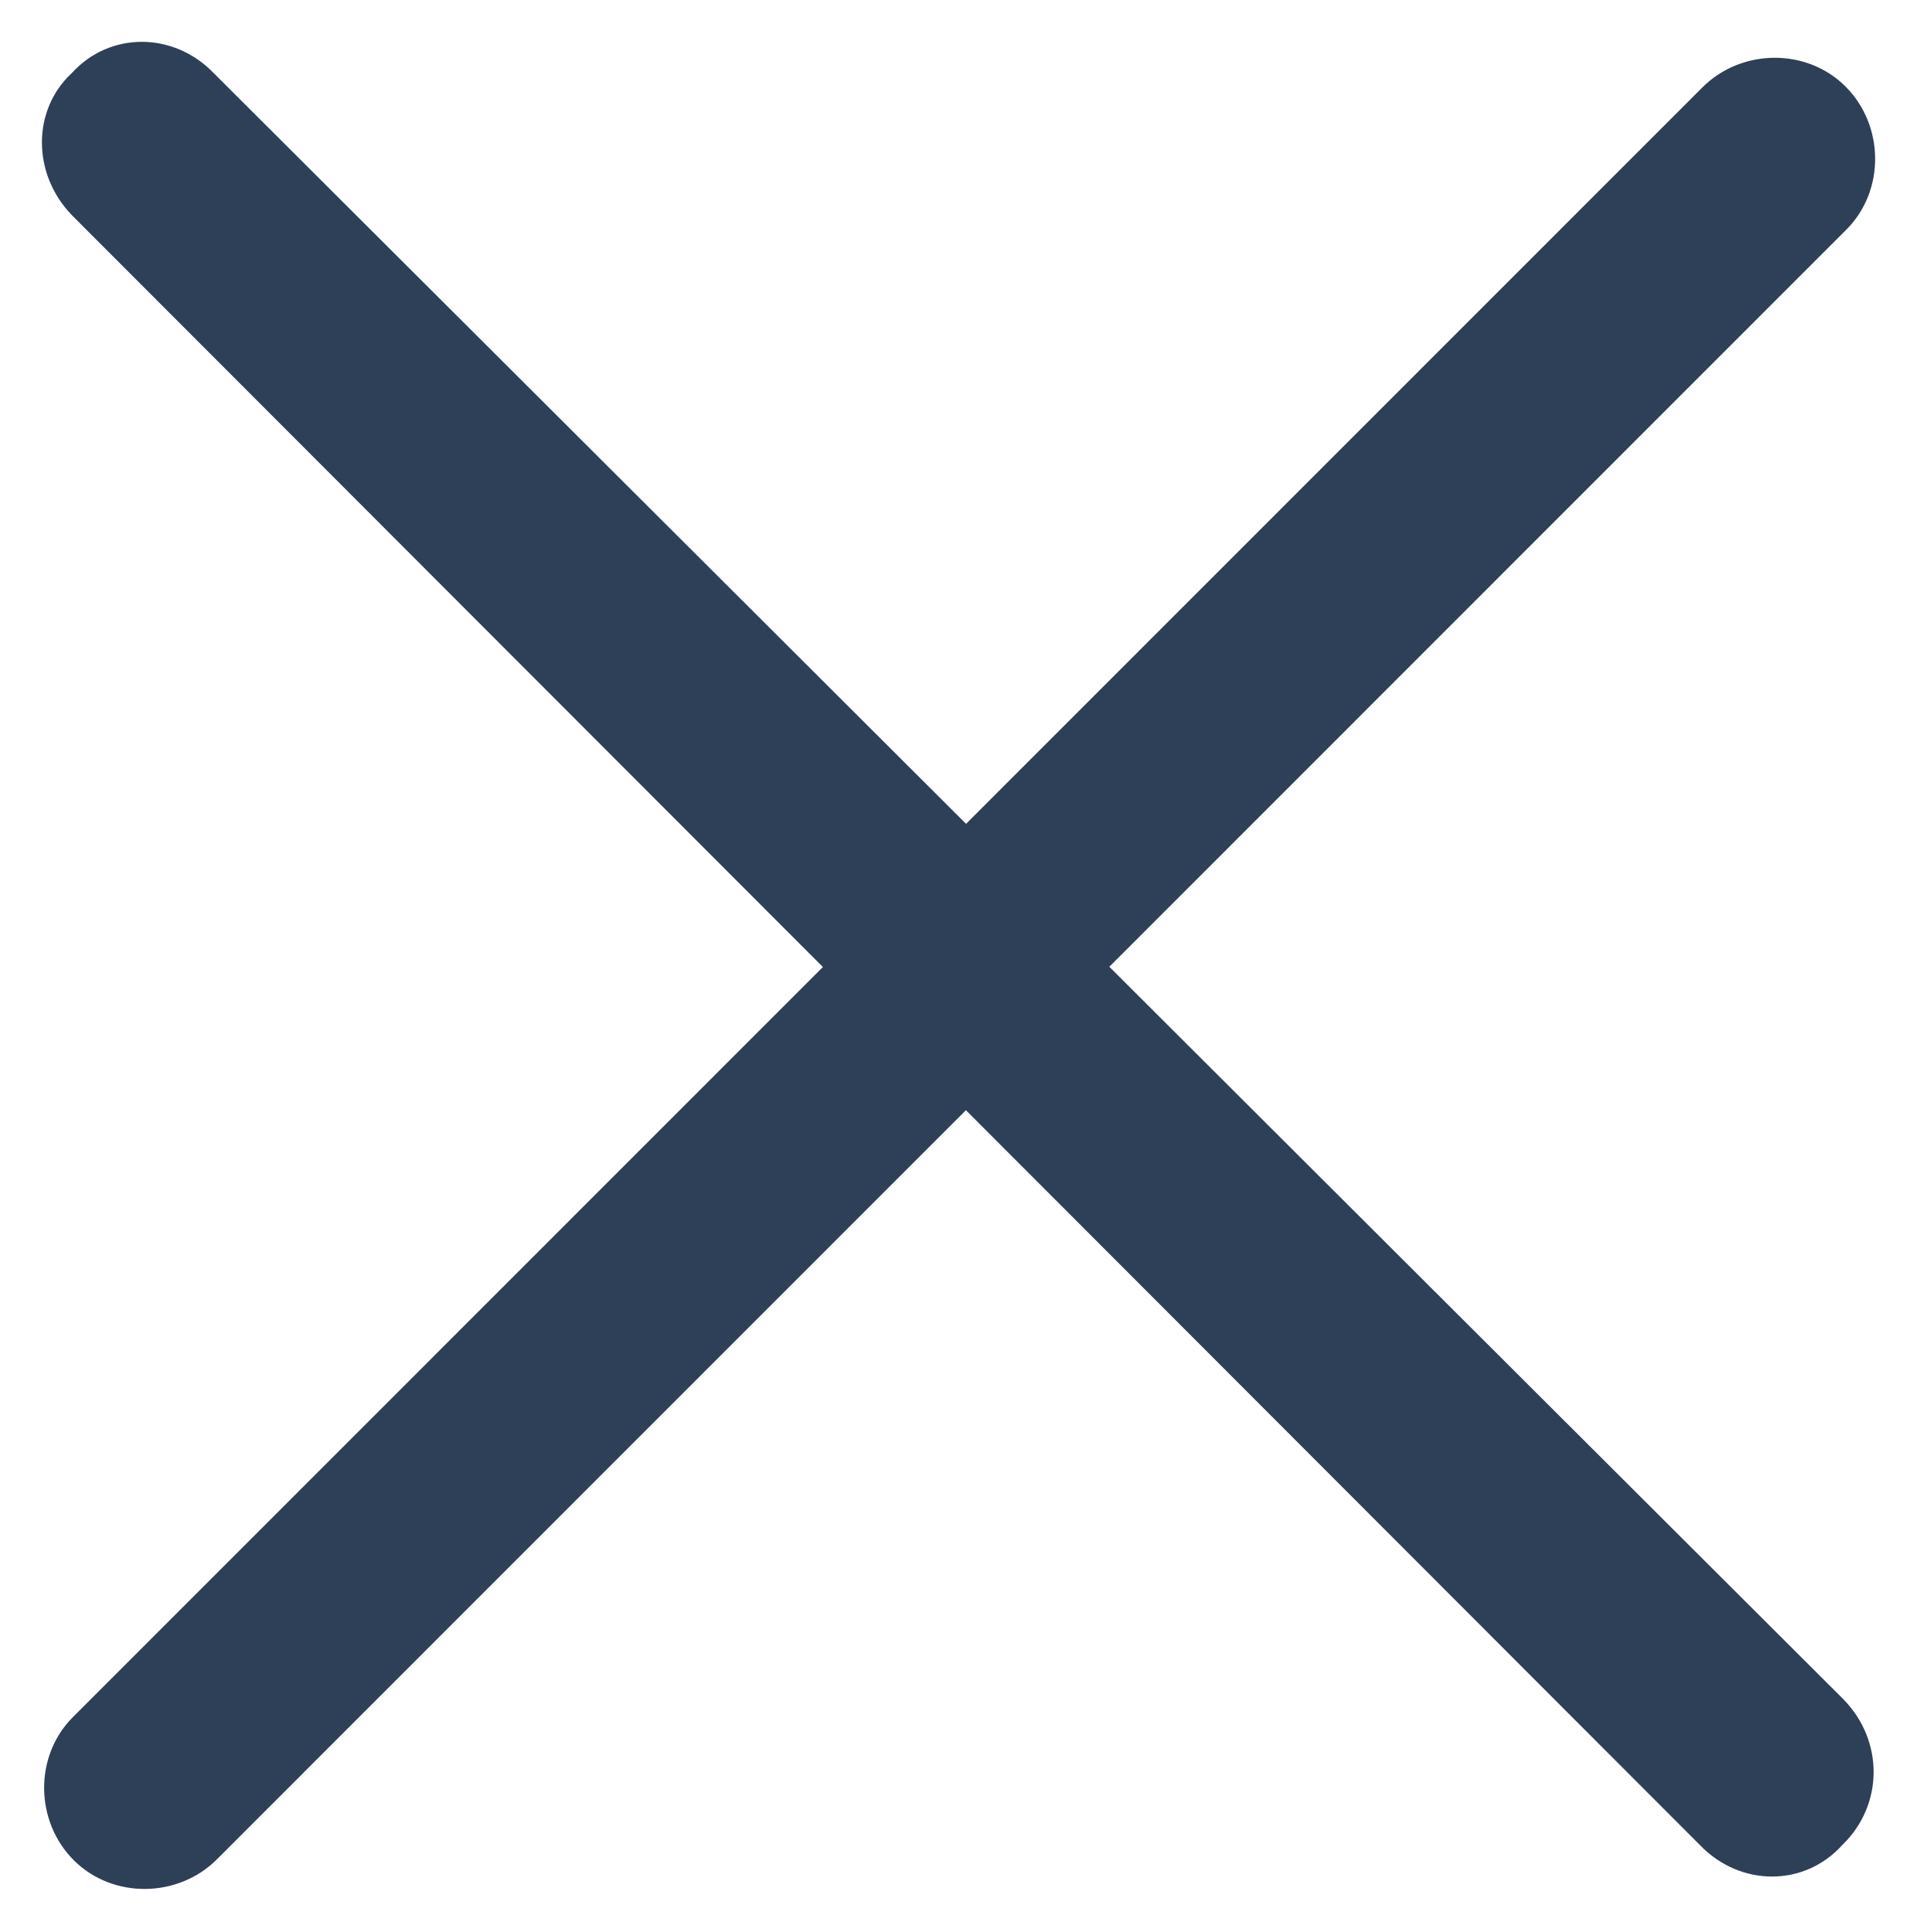
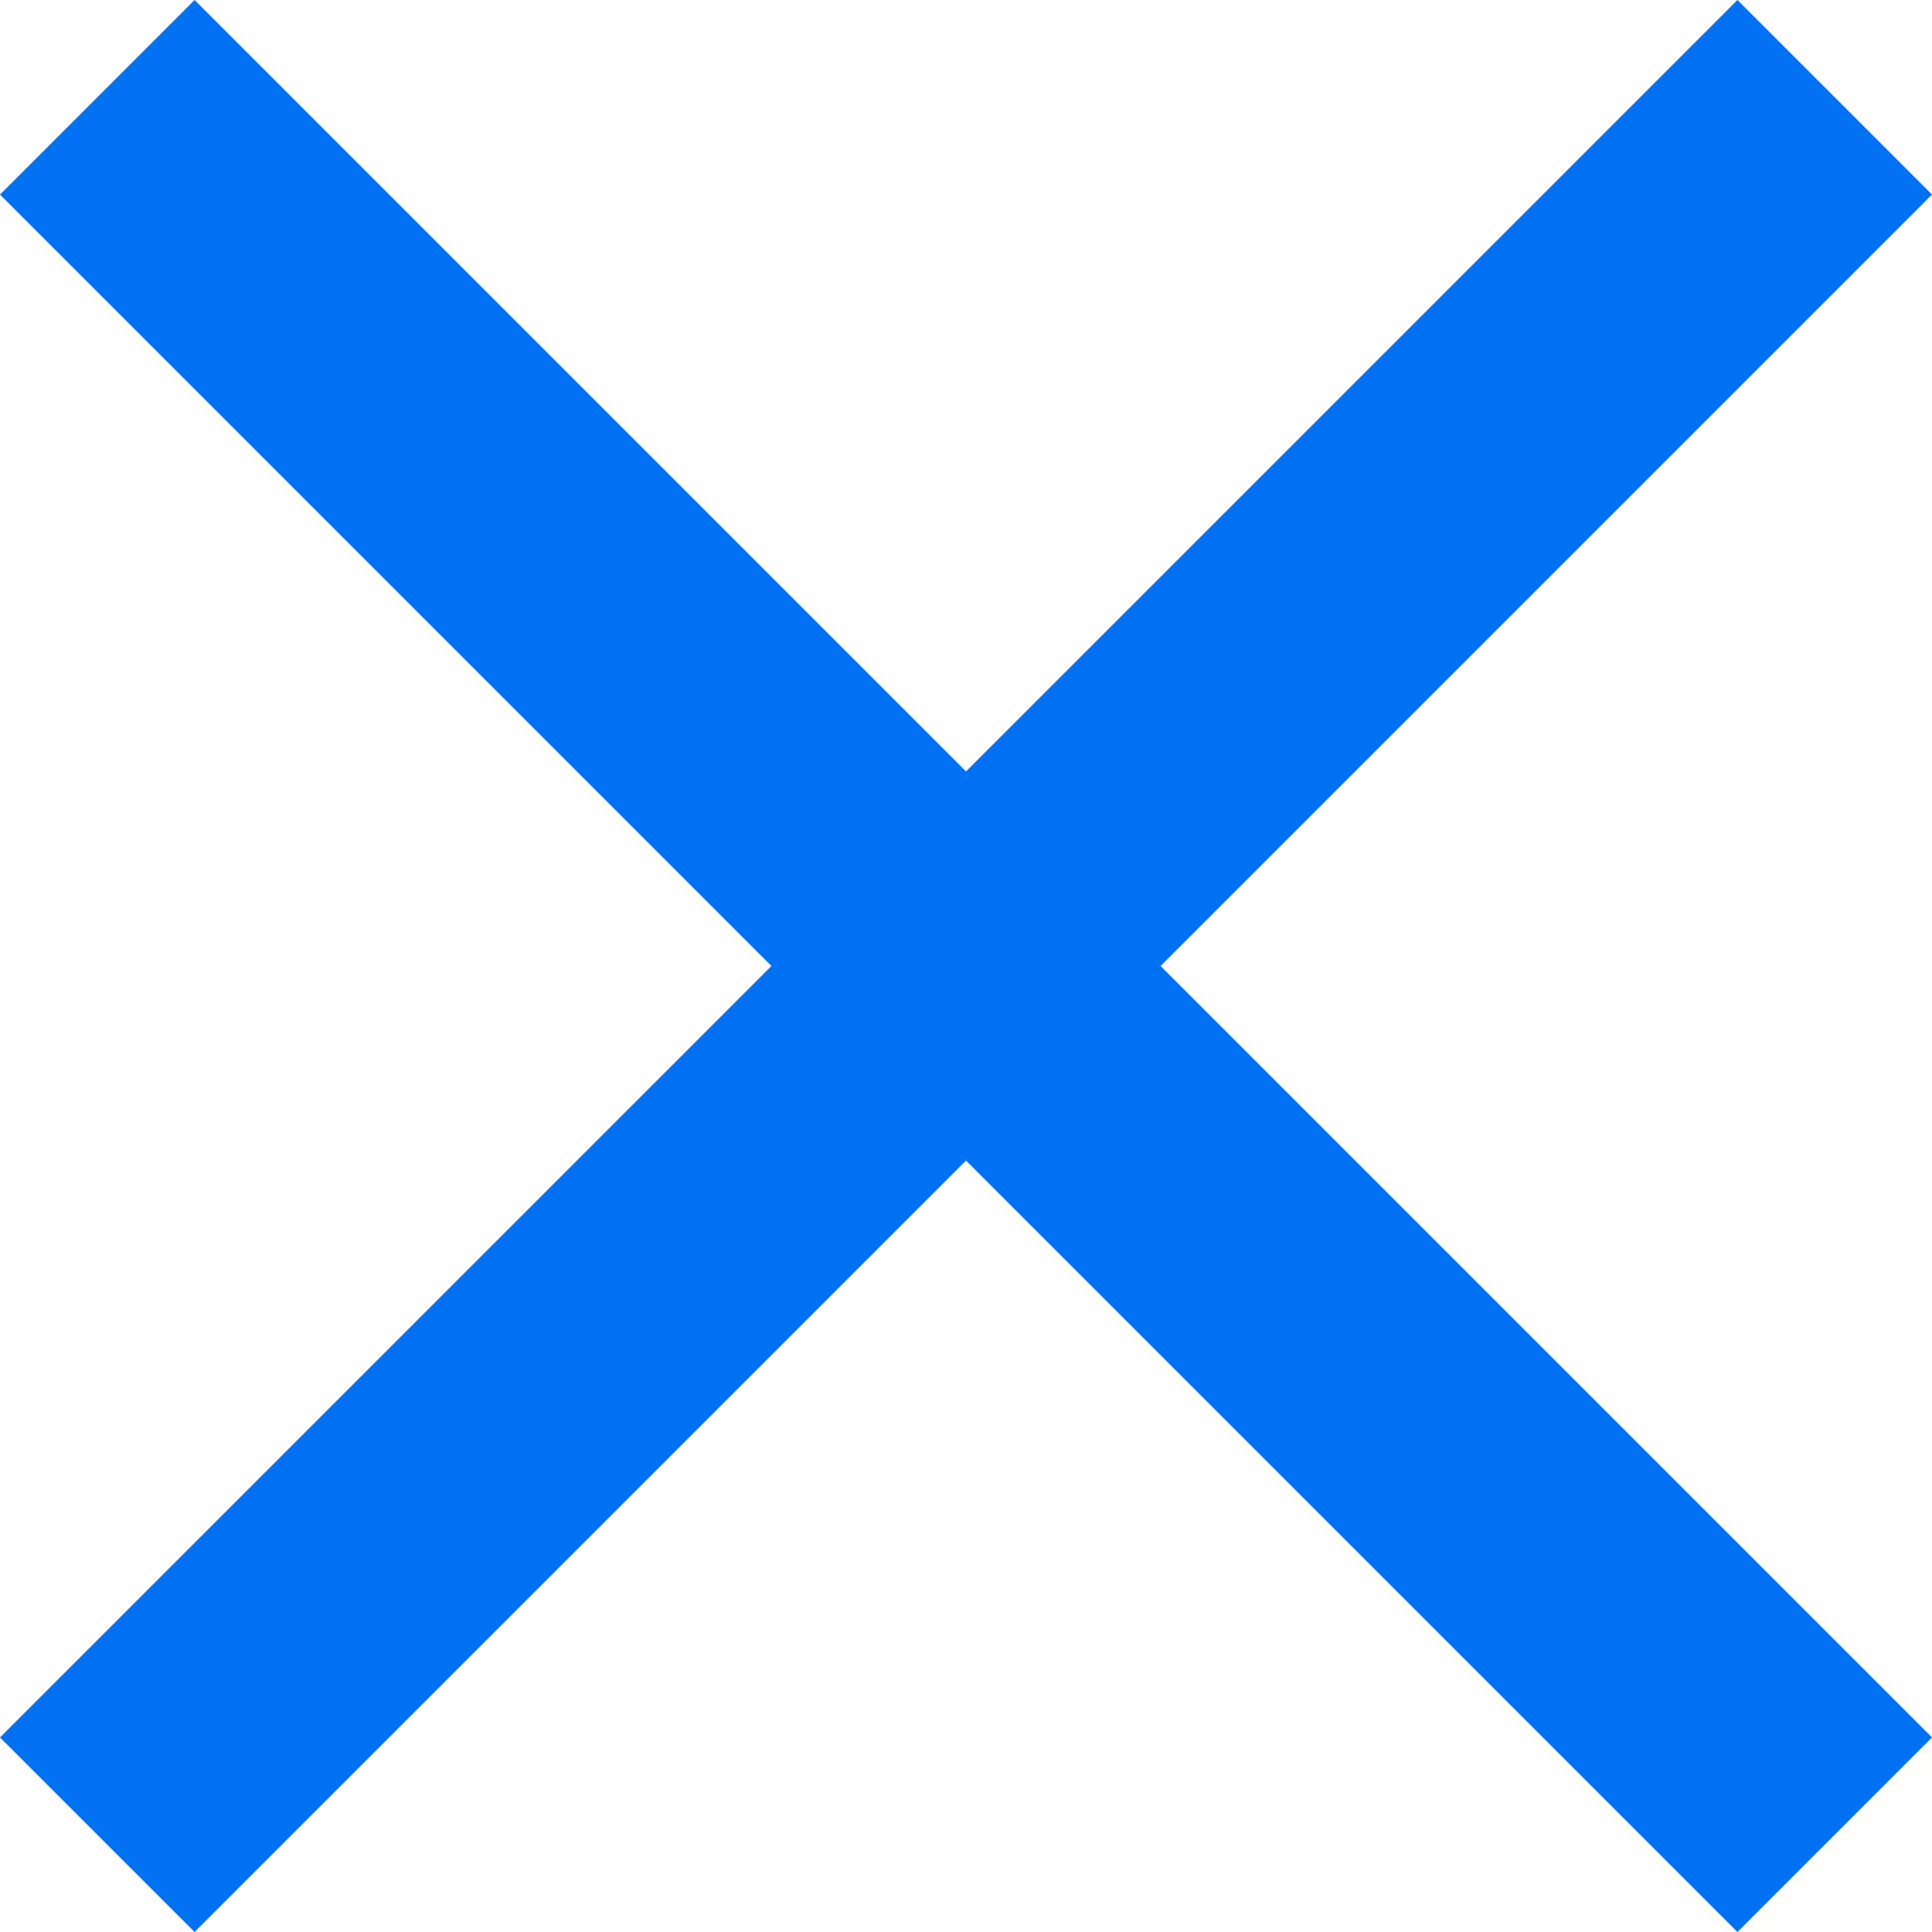
- <svg xmlns="http://www.w3.org/2000/svg" viewBox="0 0 48.4 48.8">
-   <path d="M42.983 2.215L1.833 43.38c-.978.987-.95 2.636.037 3.614.987.978 2.637.95 3.615-.037L46.634 5.792c.978-.987.95-2.636-.037-3.614s-2.636-.95-3.614.037z" fill="#2e4057" />
-   <path d="M46.564 42.934L5.394 1.844C4.38.796 2.767.79 1.808 1.851c-.997.926-1.004 2.539.008 3.585l41.121 41.177c1.013 1.046 2.625 1.054 3.585-.009 1.046-1.012 1.053-2.625.04-3.671z" fill="#2e4057" />
+ <svg xmlns="http://www.w3.org/2000/svg" width="14" height="14" viewBox="0 0 14 14" fill="none">
+   <path fill-rule="evenodd" clip-rule="evenodd" d="M14 1.41L12.59 0L7 5.59L1.41 0L0 1.41L5.59 7L0 12.59L1.41 14L7 8.41L12.59 14L14 12.59L8.41 7L14 1.41Z" fill="#0071F3" />
</svg>
